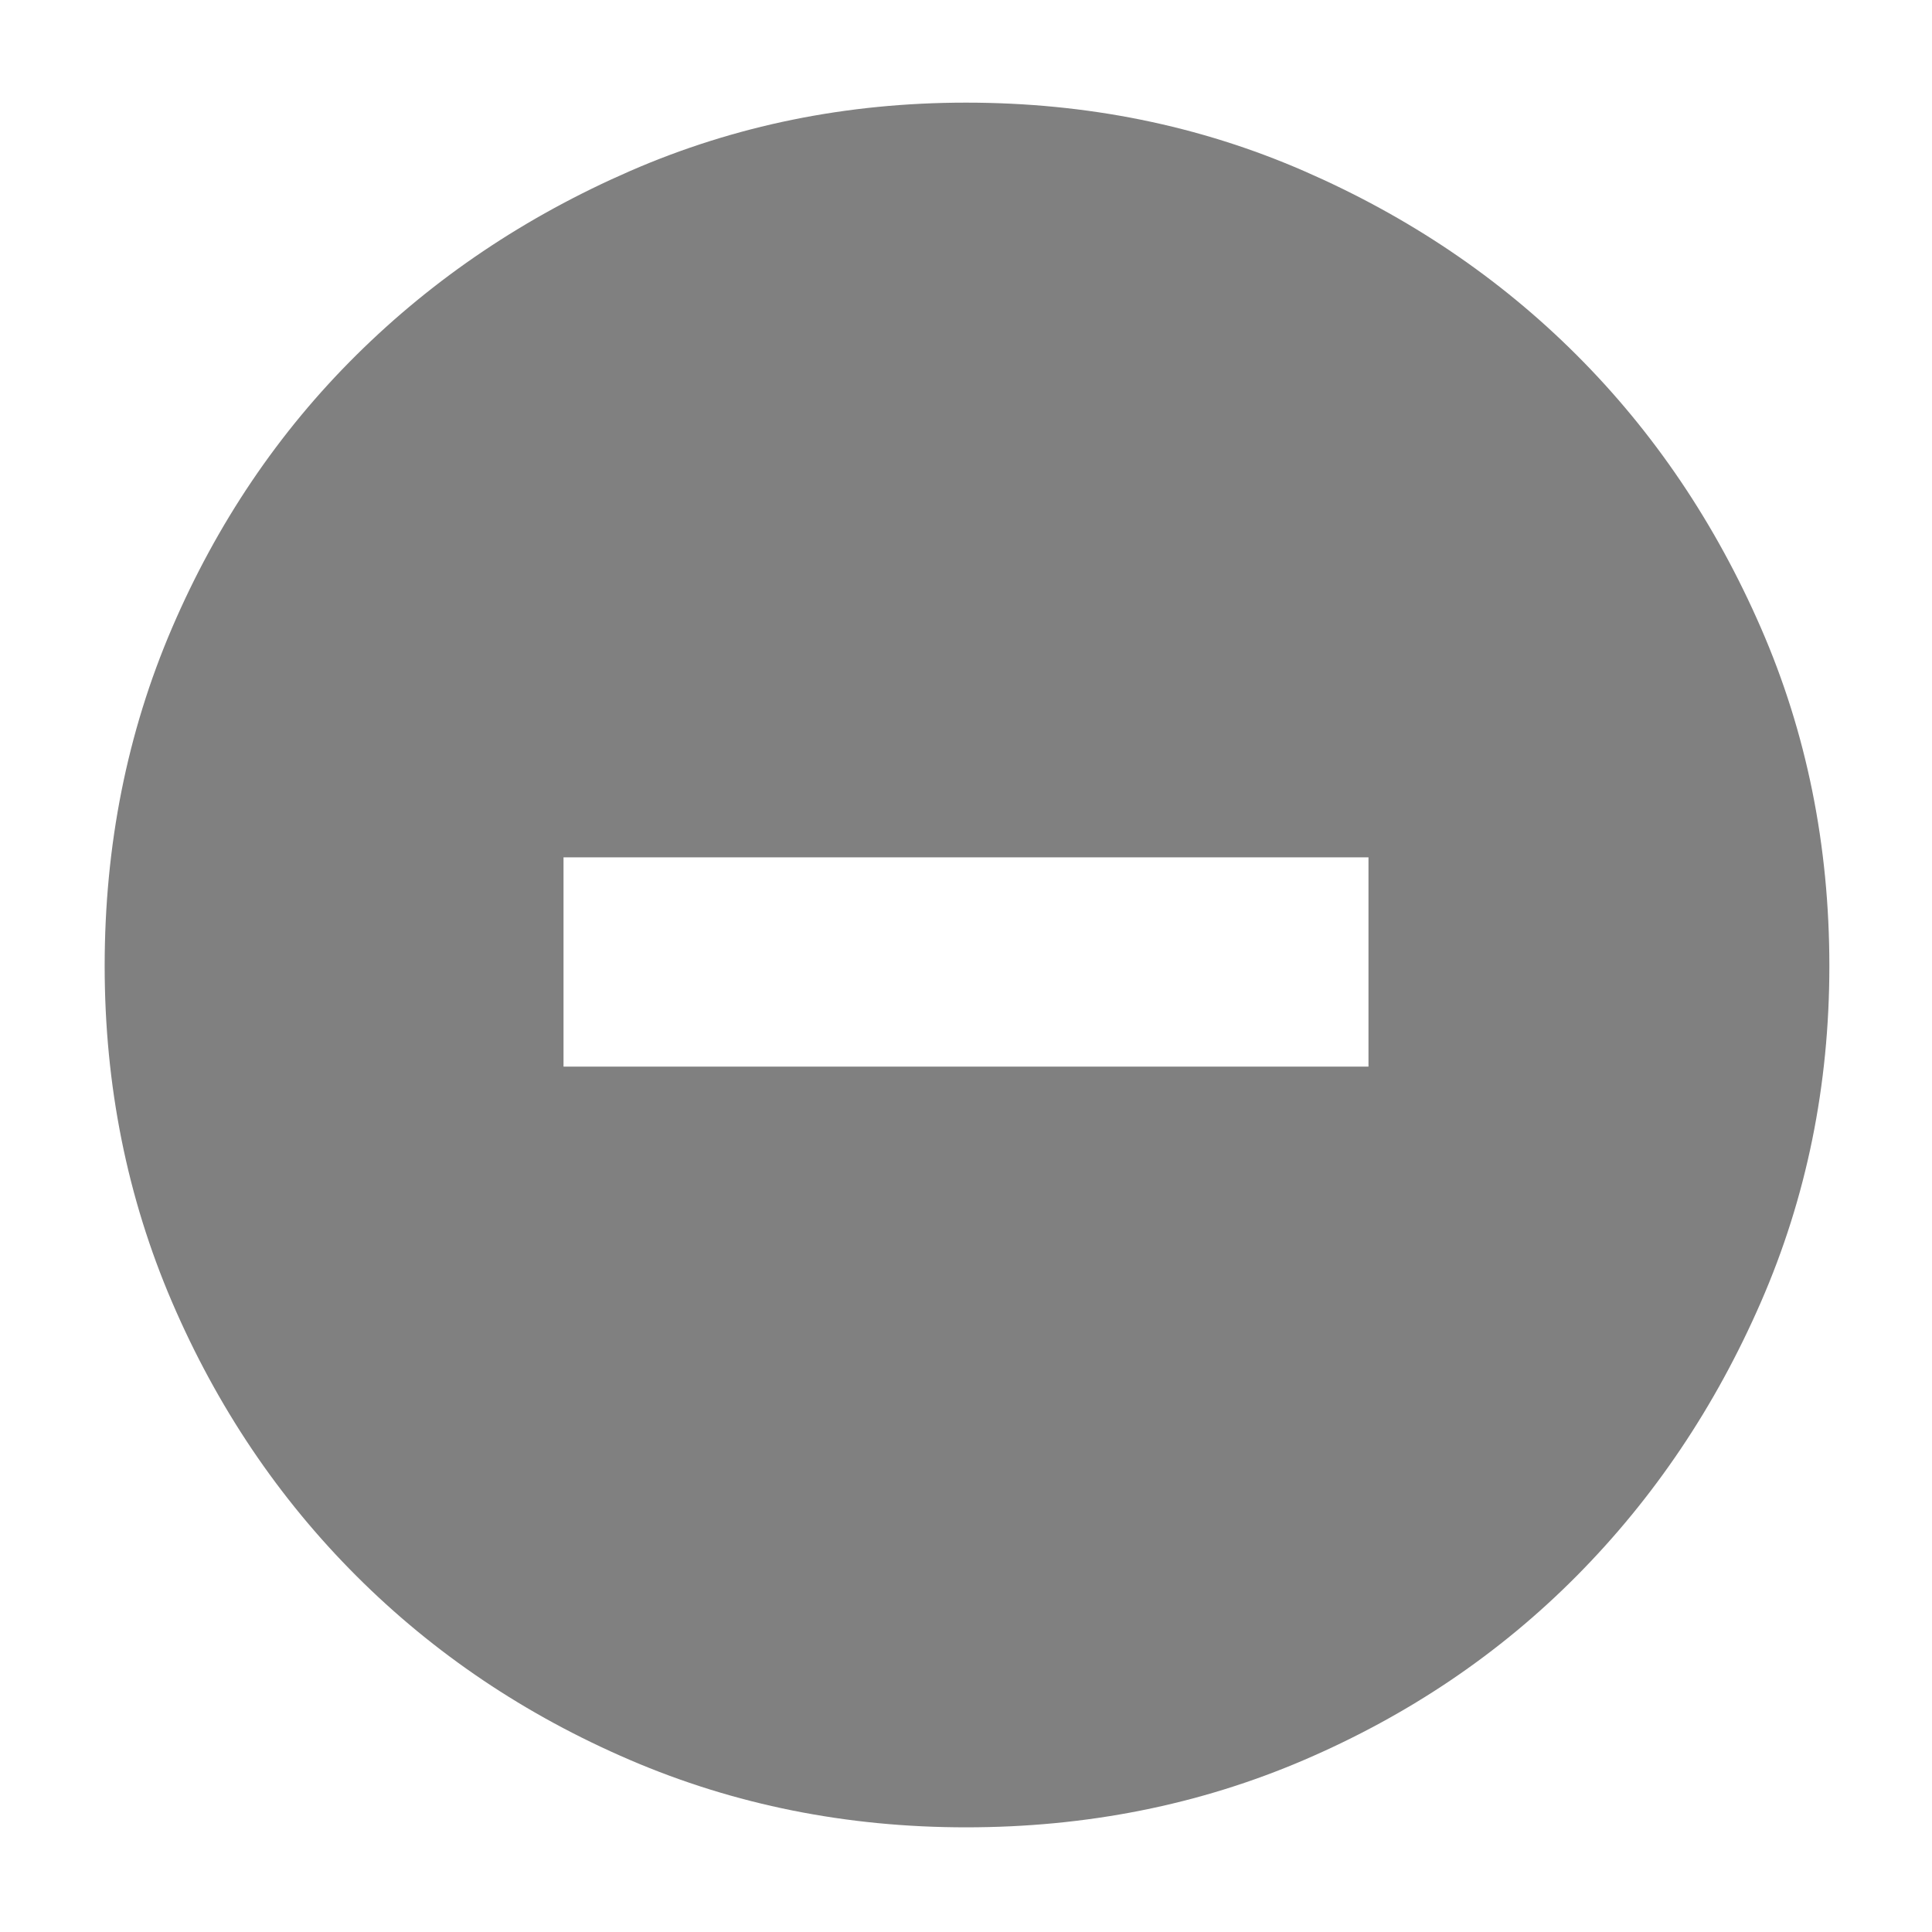
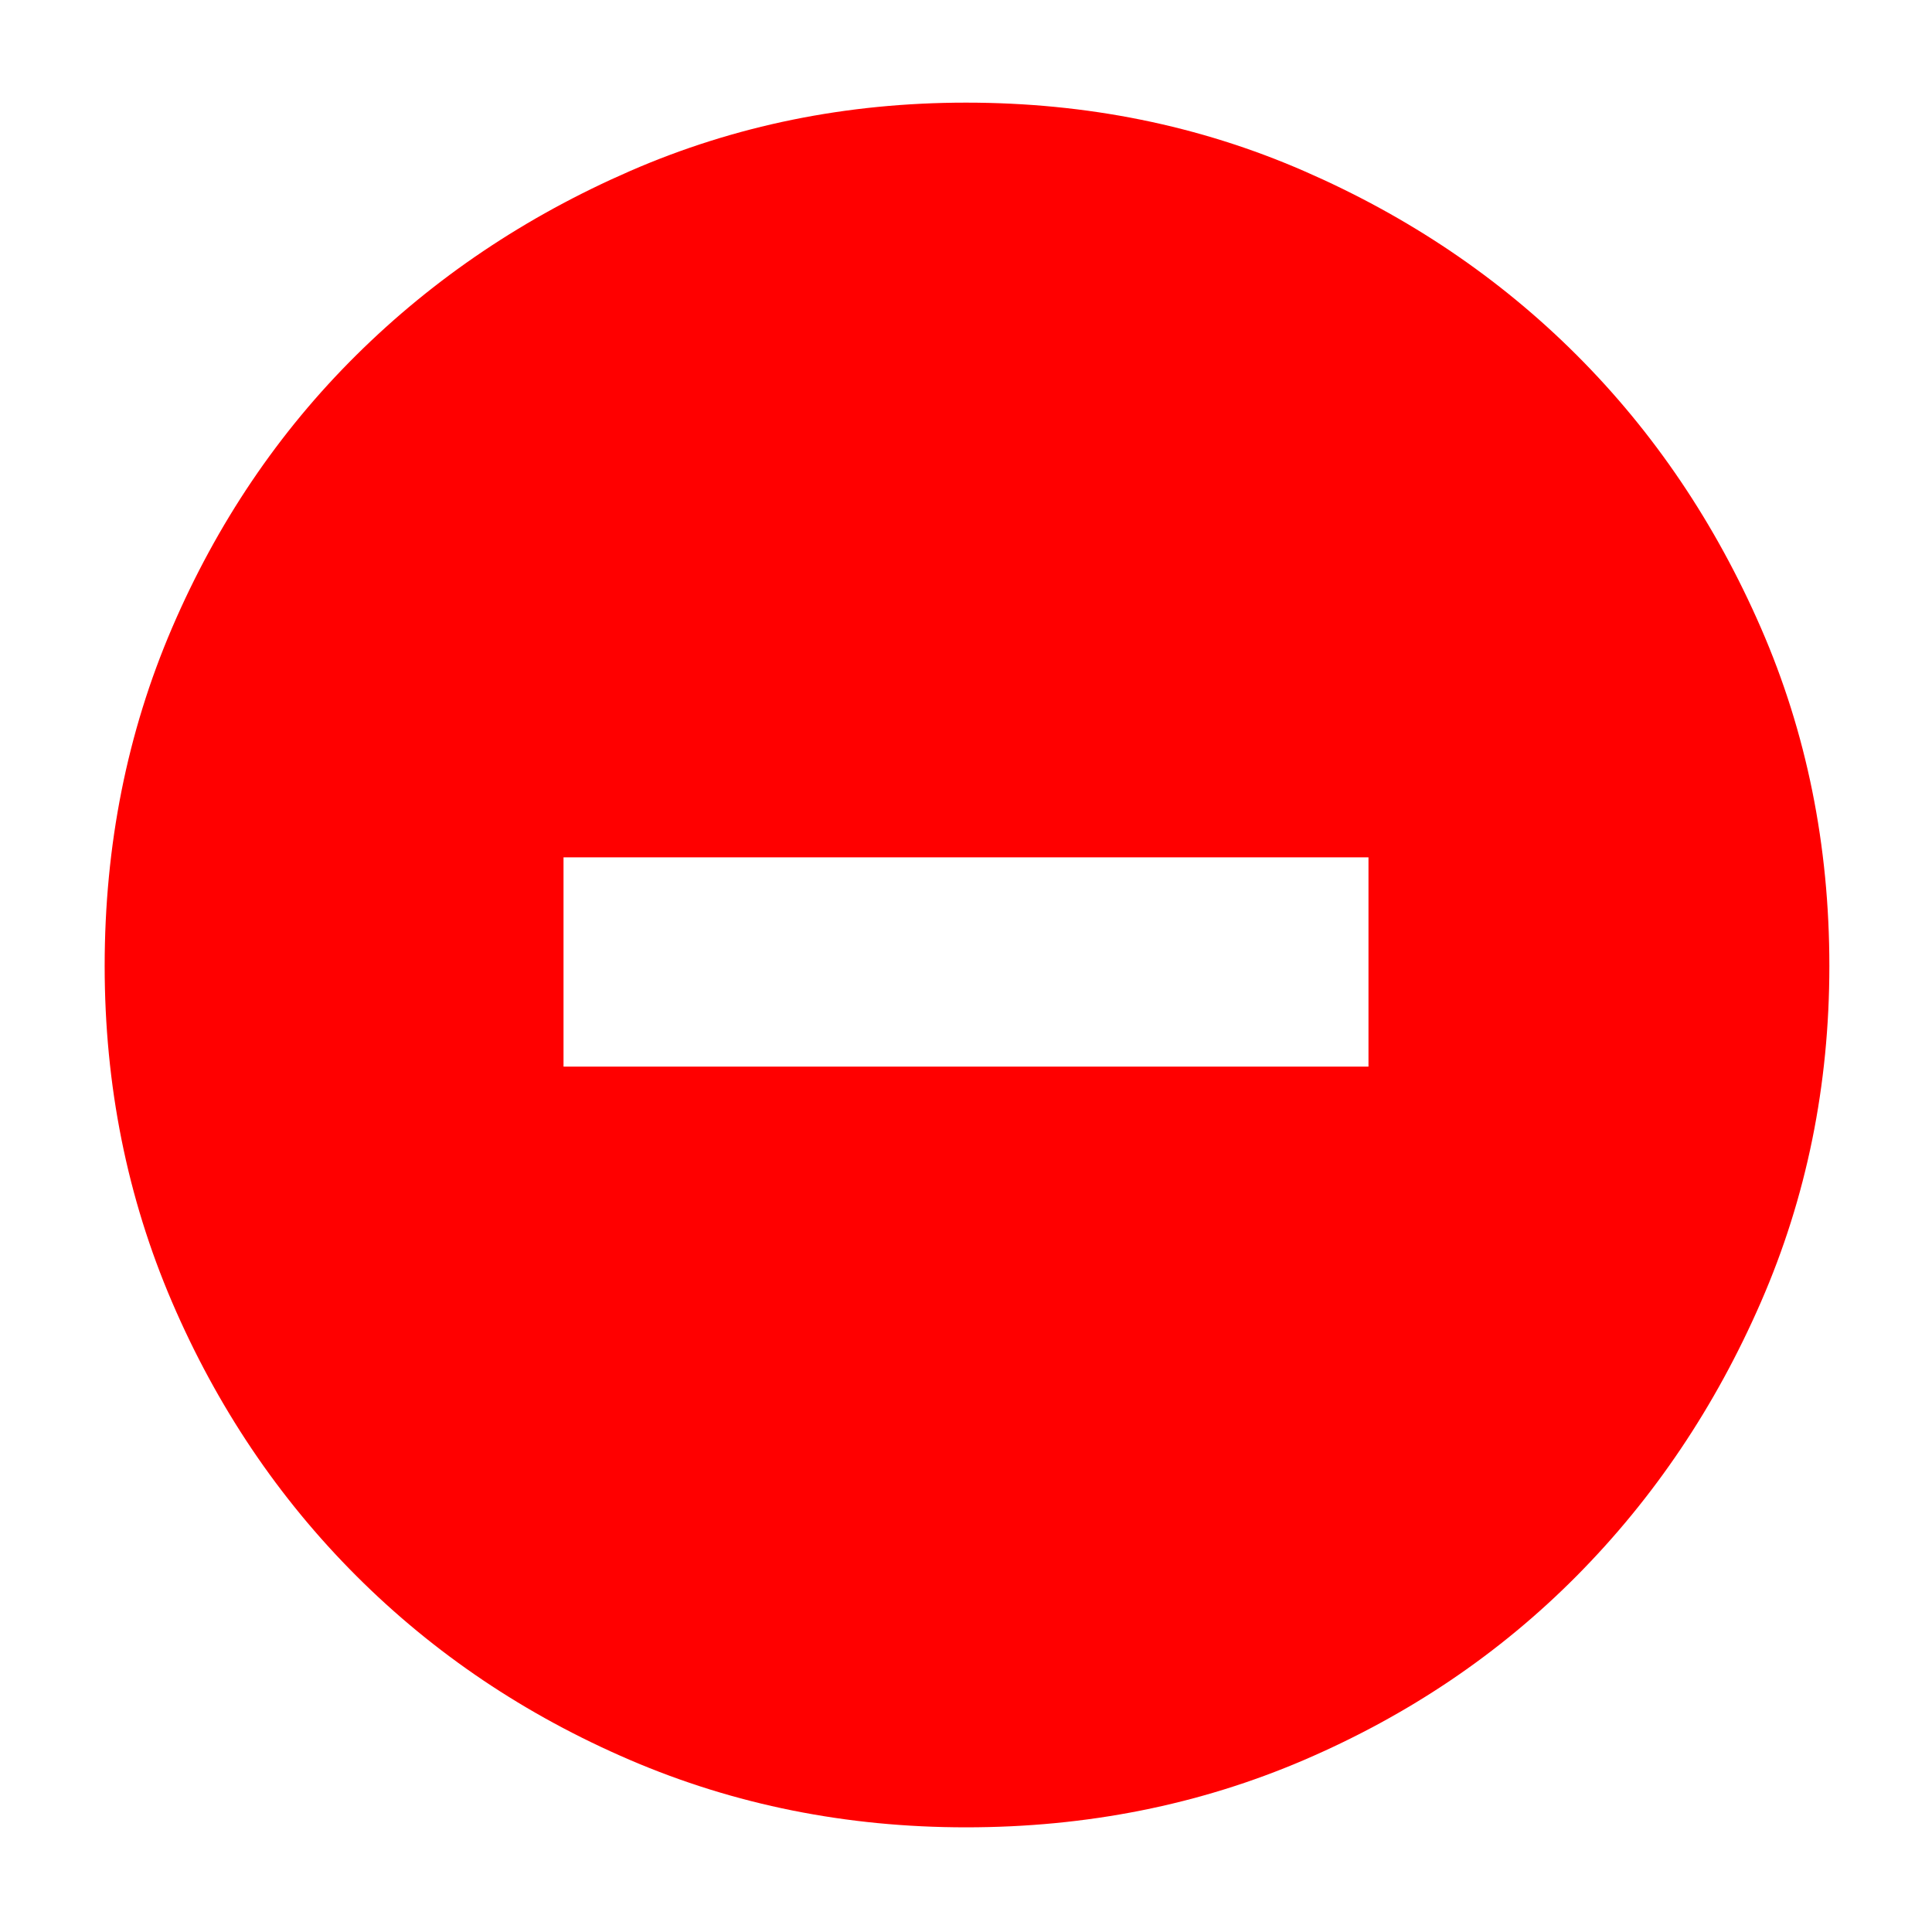
- <svg xmlns="http://www.w3.org/2000/svg" height="40" width="40" fill="gray">
+ <svg xmlns="http://www.w3.org/2000/svg" height="40" width="40" fill="red">
  <path d="M11.667 22.083h16.666V17.75H11.667ZM20 37.833q-3.708 0-6.958-1.395-3.25-1.396-5.667-3.813-2.417-2.417-3.813-5.667Q2.167 23.708 2.167 20q0-3.75 1.395-7 1.396-3.25 3.813-5.646 2.417-2.396 5.667-3.812Q16.292 2.125 20 2.125q3.75 0 7 1.417 3.25 1.416 5.646 3.812T36.458 13q1.417 3.25 1.417 7 0 3.708-1.417 6.958-1.416 3.25-3.812 5.667T27 36.438q-3.25 1.395-7 1.395Z" />
</svg>
